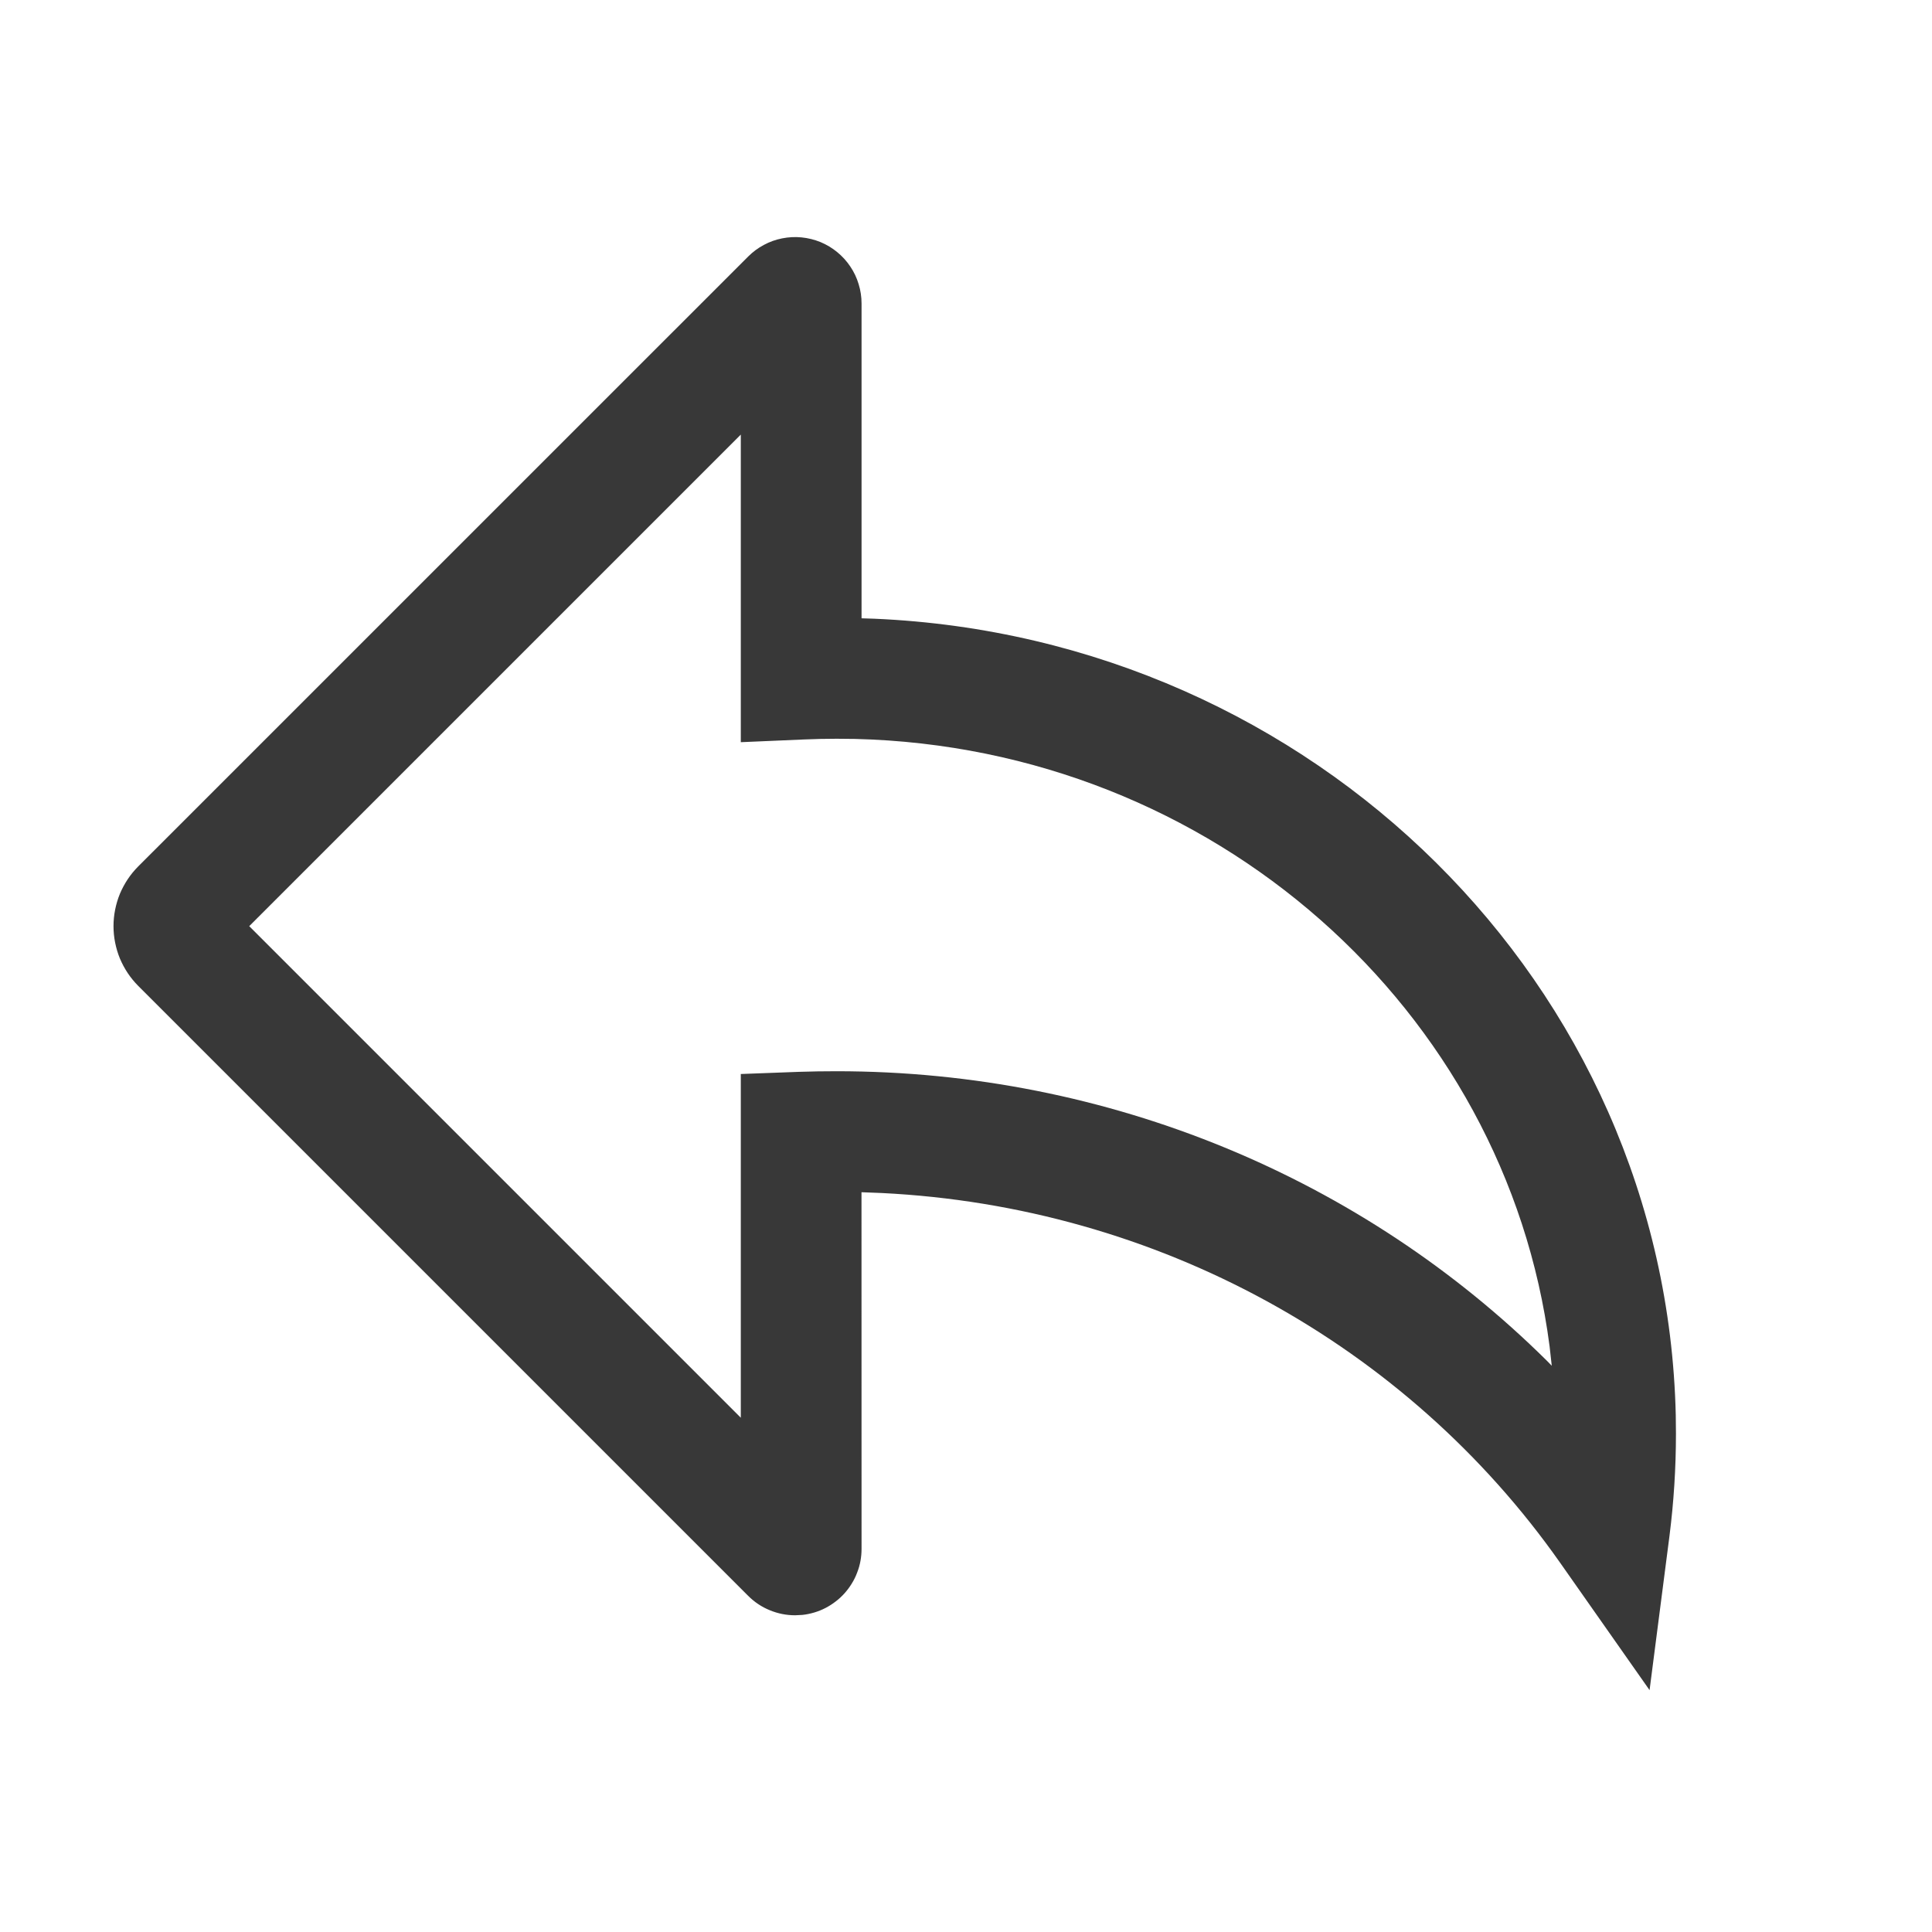
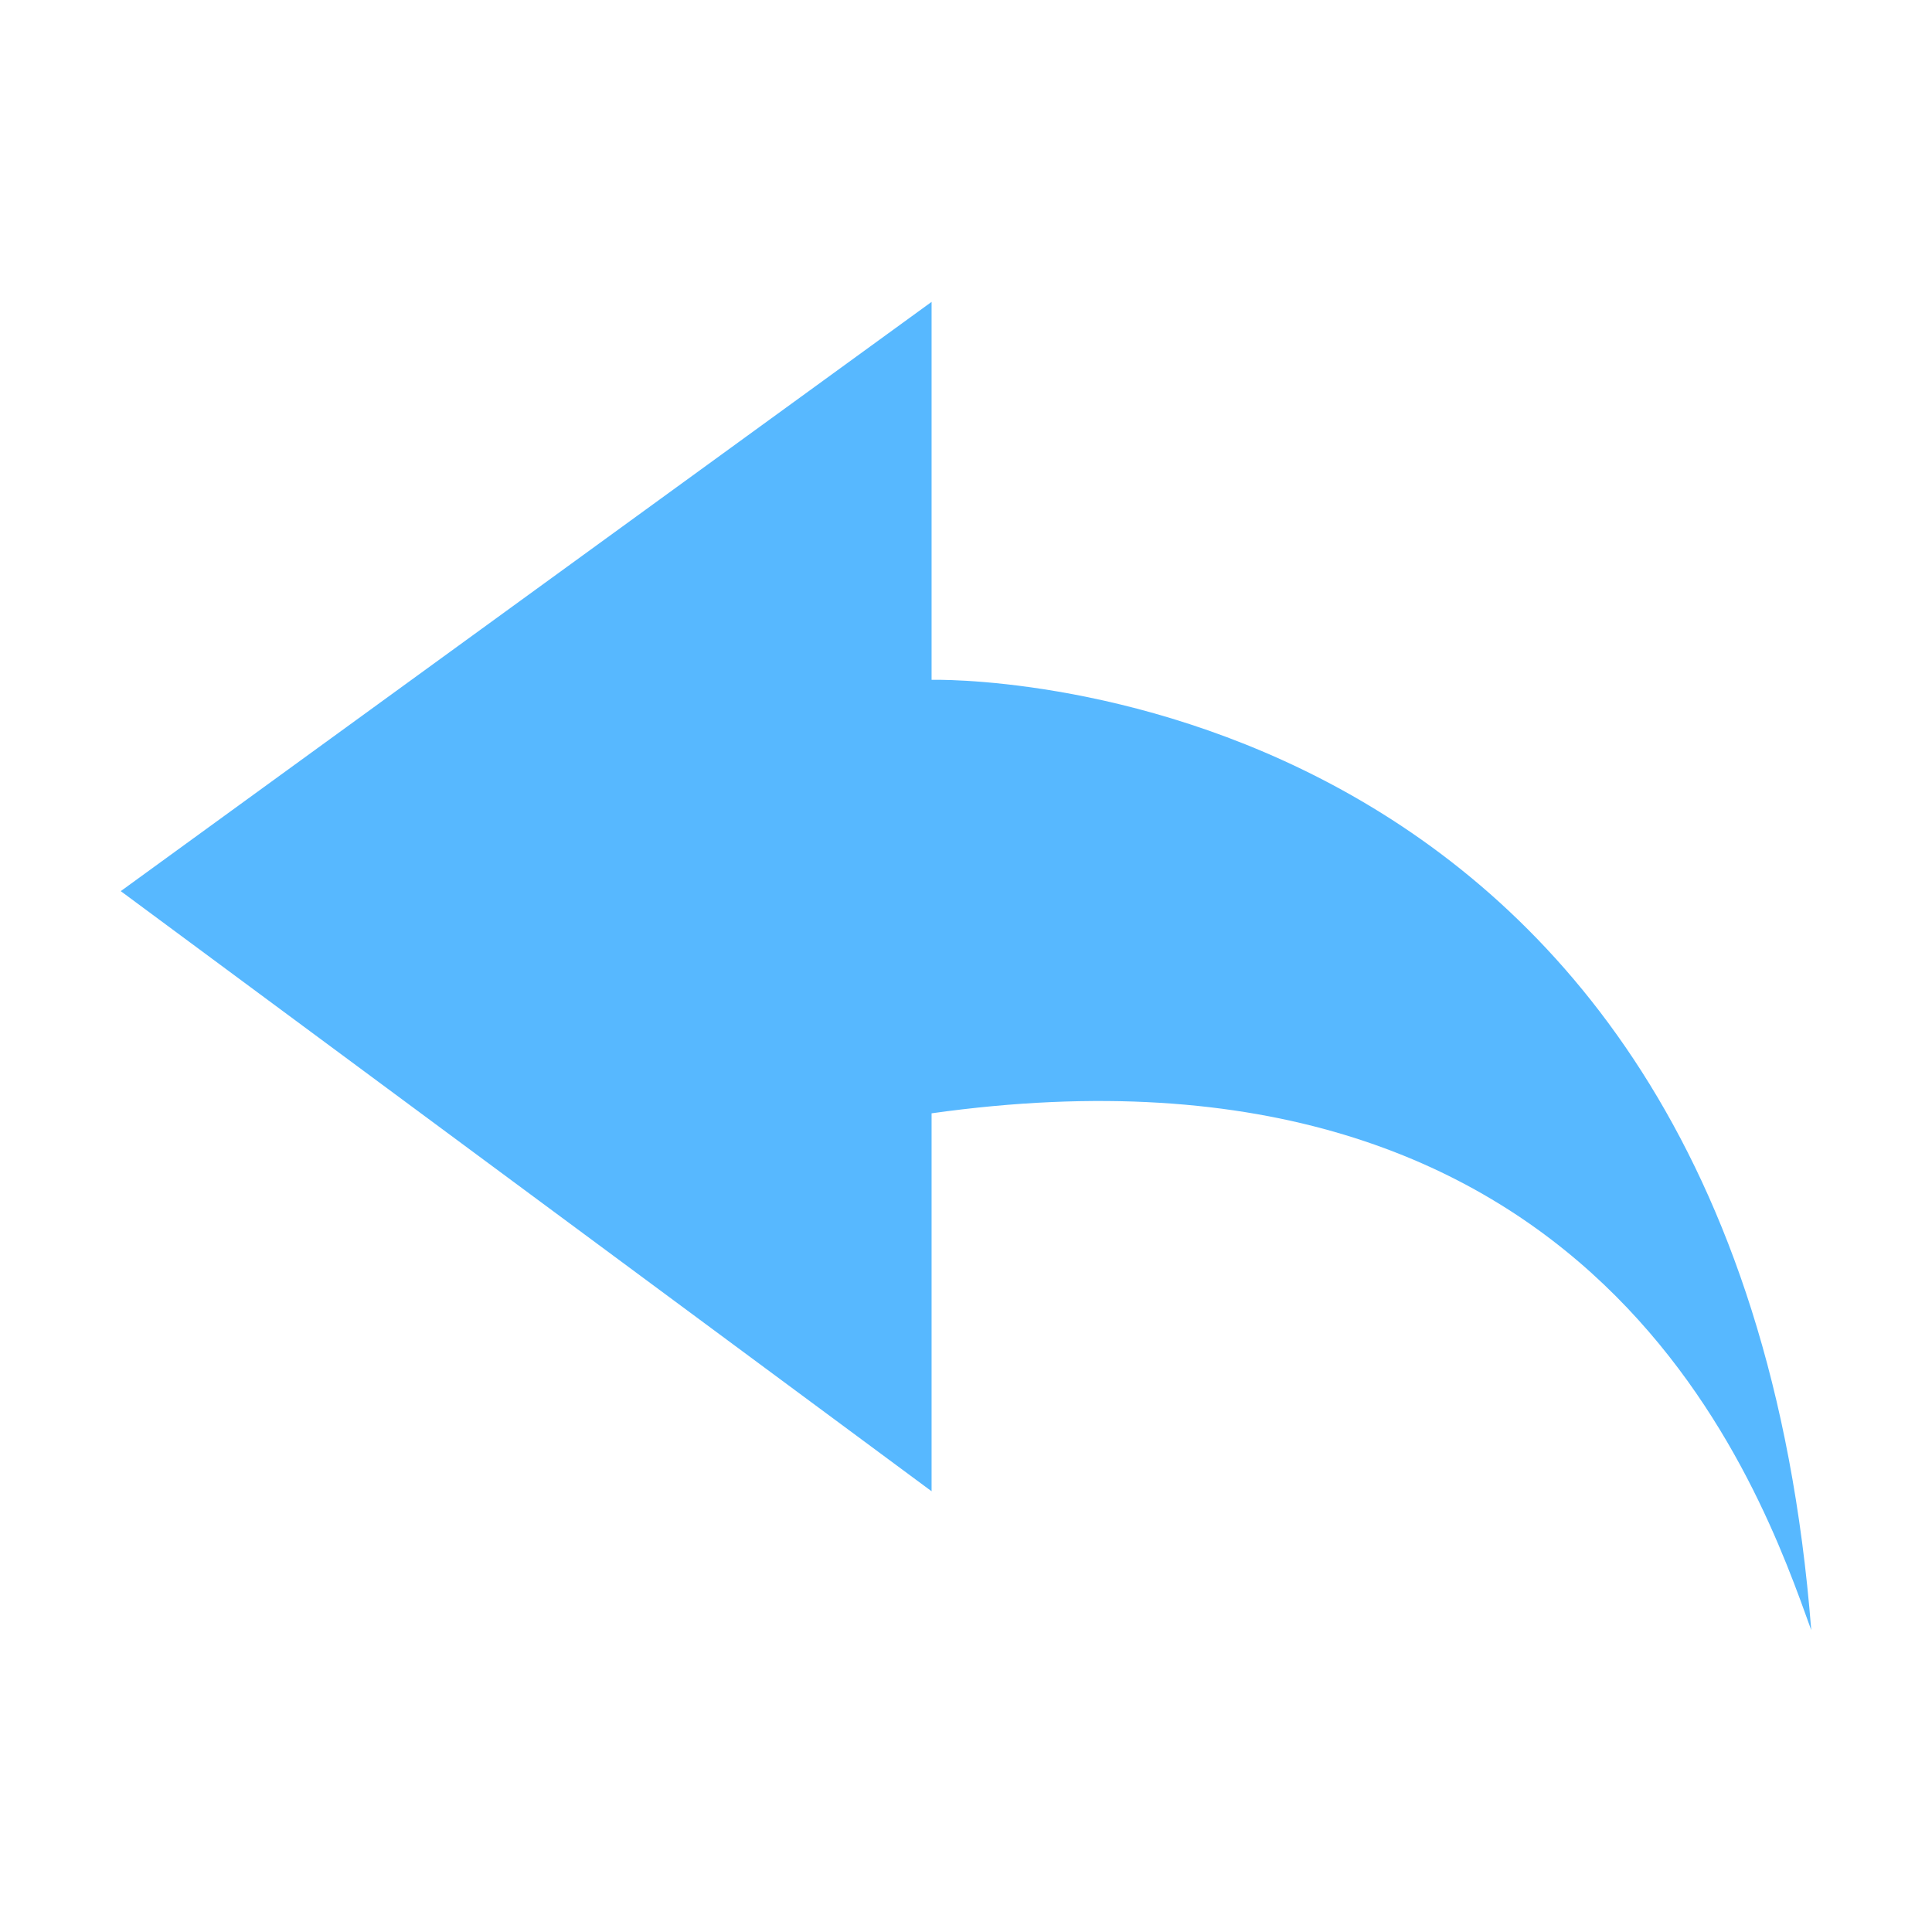
- <svg xmlns="http://www.w3.org/2000/svg" viewBox="0 0 32 32" width="32" height="32" fill="none">
-   <rect id="2d_undo" width="32" height="32" x="0" y="0" />
-   <path id="矢量 24" d="M12.392 4.249L2.29 14.35C2.225 14.415 2.167 14.486 2.116 14.562C2.065 14.639 2.022 14.719 1.986 14.804C1.951 14.889 1.925 14.977 1.907 15.067C1.889 15.157 1.88 15.248 1.88 15.34C1.88 15.432 1.889 15.523 1.907 15.613C1.925 15.703 1.951 15.791 1.986 15.876C2.022 15.961 2.065 16.041 2.116 16.118C2.167 16.194 2.225 16.265 2.29 16.33L12.392 26.432C12.495 26.535 12.614 26.615 12.749 26.67C12.884 26.726 13.024 26.754 13.17 26.754L13.29 26.748C13.357 26.741 13.422 26.727 13.487 26.708C13.551 26.689 13.613 26.664 13.673 26.633C13.733 26.602 13.789 26.566 13.842 26.525C13.896 26.484 13.944 26.439 13.989 26.389C14.034 26.338 14.074 26.285 14.109 26.227C14.144 26.17 14.174 26.11 14.197 26.047C14.222 25.984 14.24 25.92 14.252 25.854C14.264 25.788 14.27 25.721 14.27 25.654L14.269 19.747L14.602 19.76C19.167 19.985 23.299 22.268 25.842 25.886L27.322 27.994L27.652 25.438C27.723 24.88 27.759 24.315 27.759 23.746L27.756 23.44C27.593 16.316 21.761 10.562 14.485 10.248L14.27 10.241L14.27 5.026C14.27 4.917 14.254 4.811 14.222 4.707C14.191 4.603 14.145 4.505 14.084 4.415C14.024 4.325 13.951 4.245 13.867 4.176C13.783 4.107 13.691 4.052 13.591 4.01C13.49 3.969 13.386 3.943 13.277 3.932C13.169 3.921 13.062 3.927 12.955 3.948C12.848 3.969 12.747 4.005 12.651 4.057C12.555 4.108 12.469 4.172 12.392 4.249L12.392 4.249ZM12.27 7.198L12.27 12.293L13.314 12.248C13.494 12.24 13.676 12.236 13.858 12.236L14.161 12.239C20.095 12.383 24.943 16.725 25.666 22.299L25.702 22.621L25.624 22.541C22.572 19.517 18.368 17.743 13.858 17.743C13.649 17.743 13.441 17.746 13.234 17.753L12.27 17.789L12.27 23.482L4.128 15.34L12.27 7.198Z" fill="rgb(56,56,56)" fill-rule="nonzero" />
+ <svg xmlns="http://www.w3.org/2000/svg" id="_图标" data-name="图标" viewBox="0 0 32 32">
+   <defs>
+     <style>
+       .cls-1 {
+         fill: #57b8ff;
+       }
+     </style>
+   </defs>
+   <path class="cls-1" d="M15.43,18.44v6.26L2,14.76,15.43,5v6.26s13.31-.36,14.57,15.74c-.83-2.3-3.48-10.12-14.57-8.56" />
</svg>
